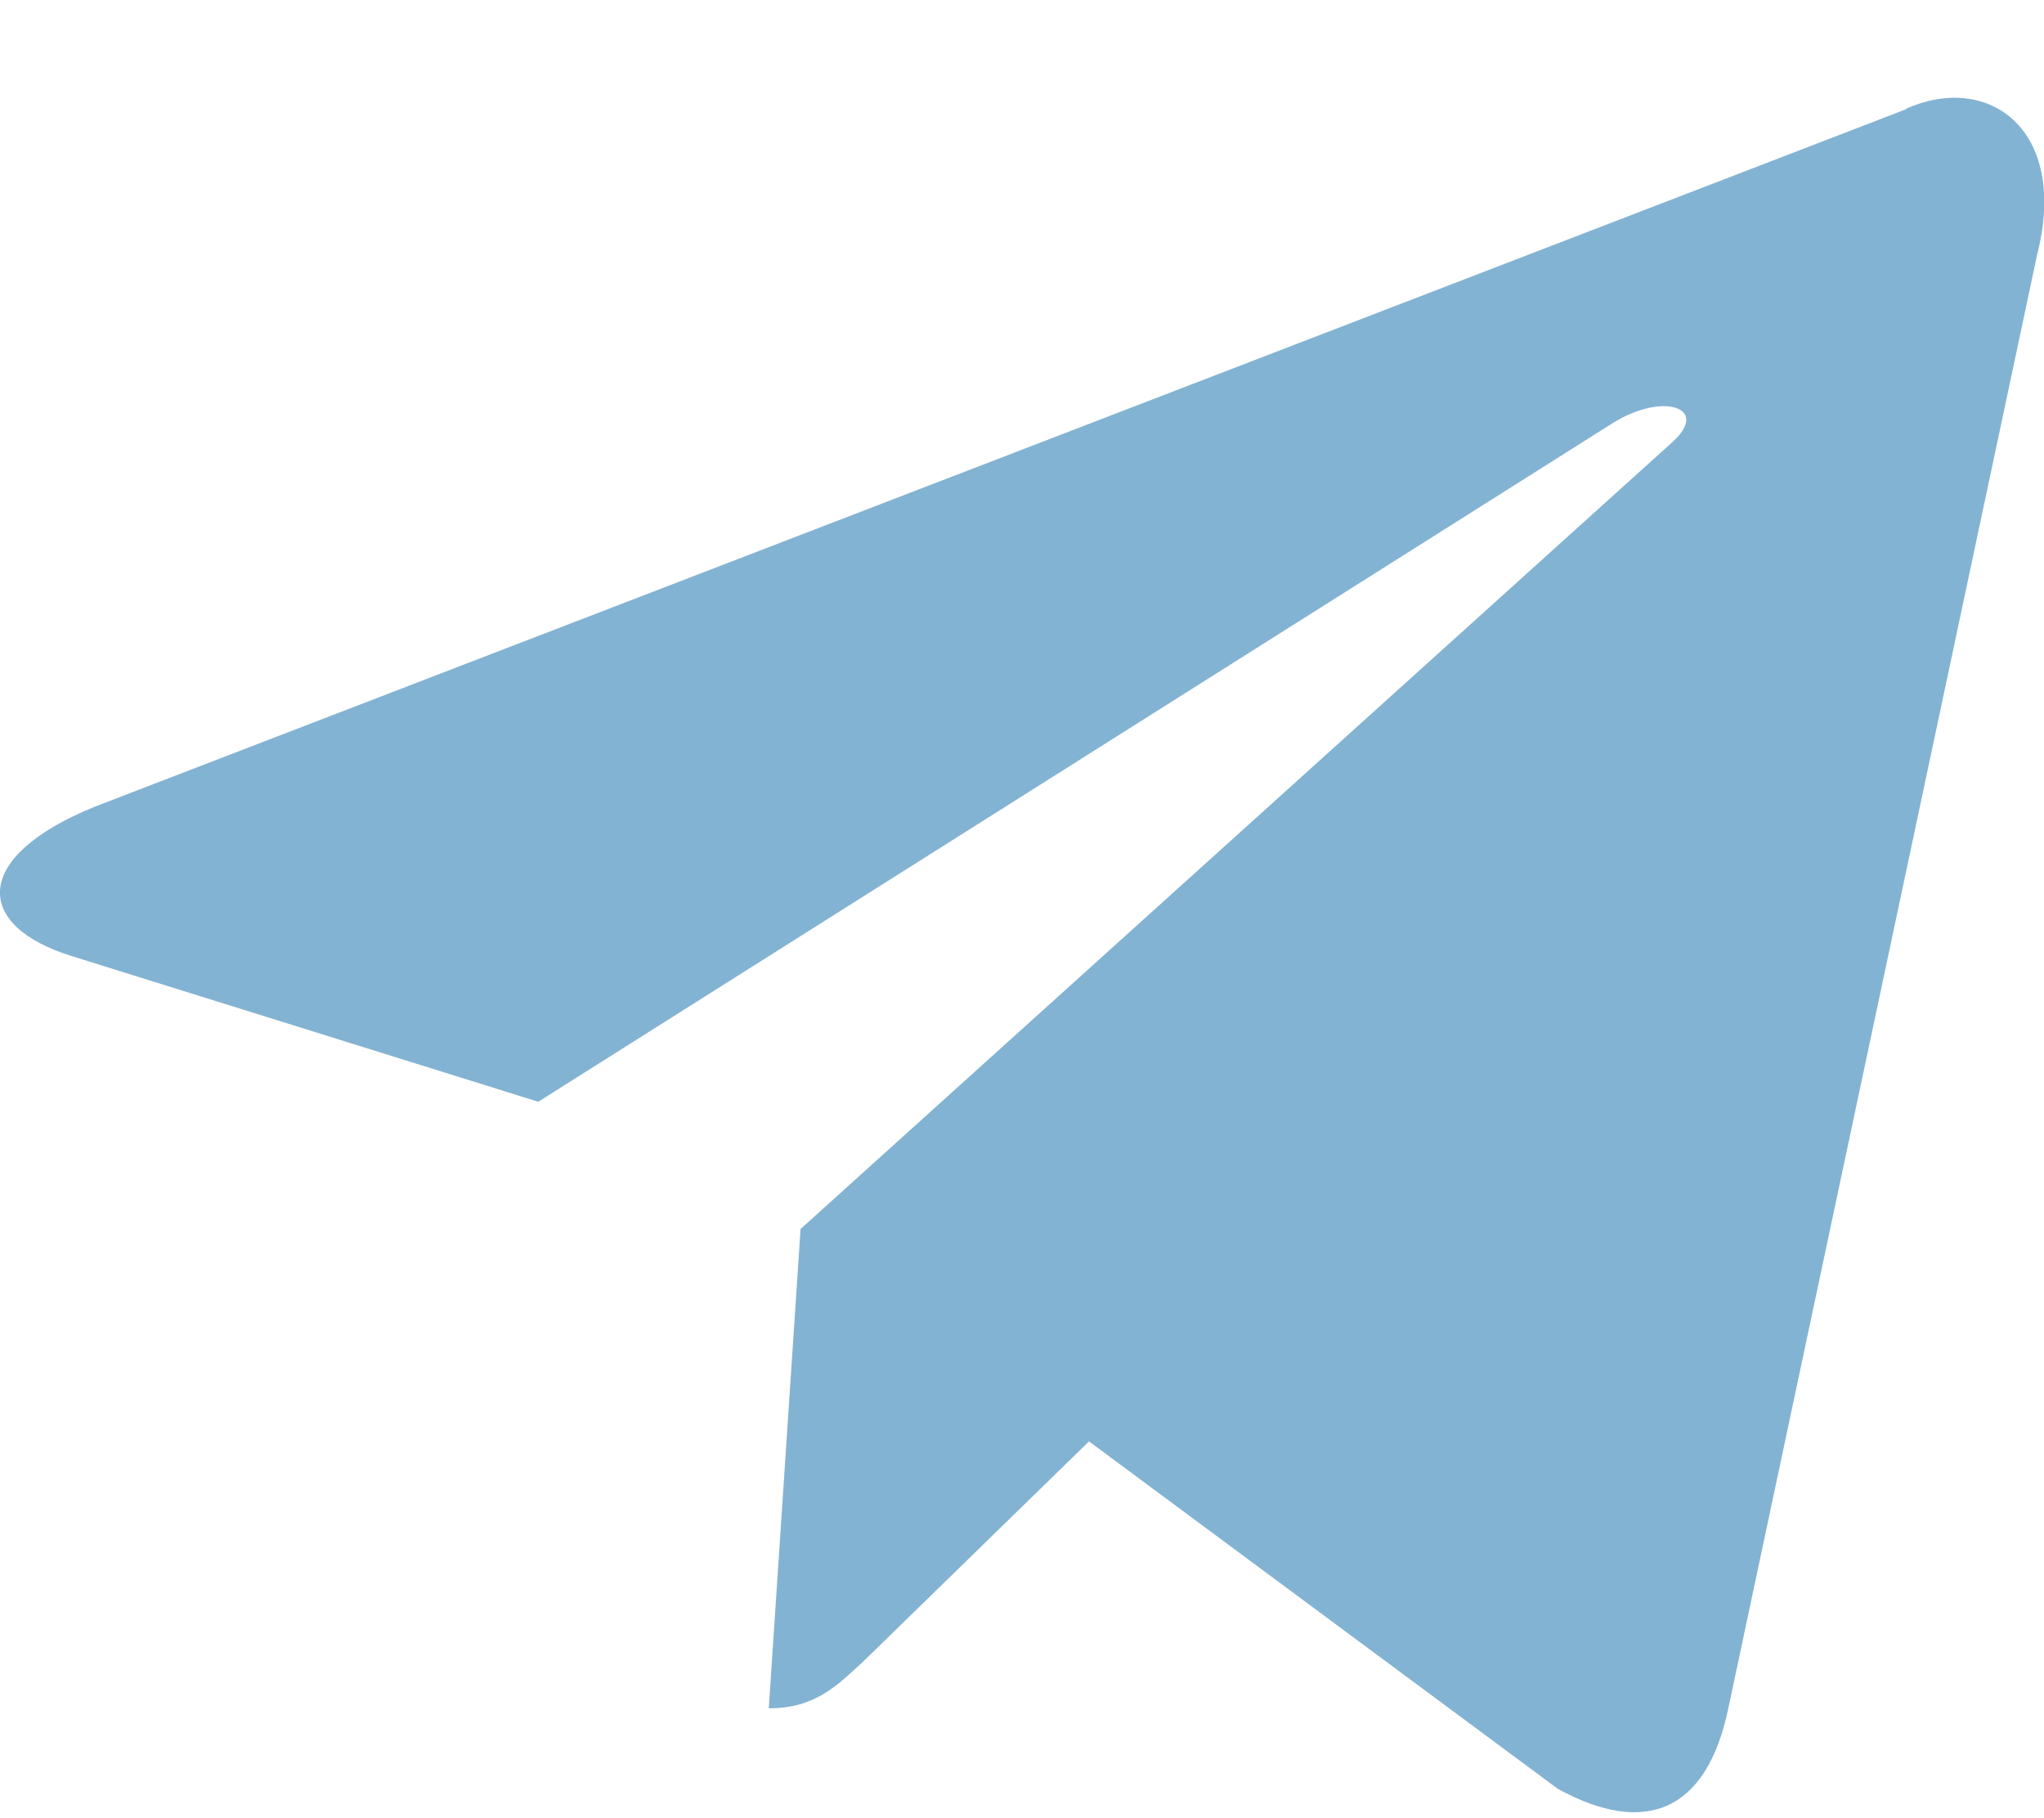
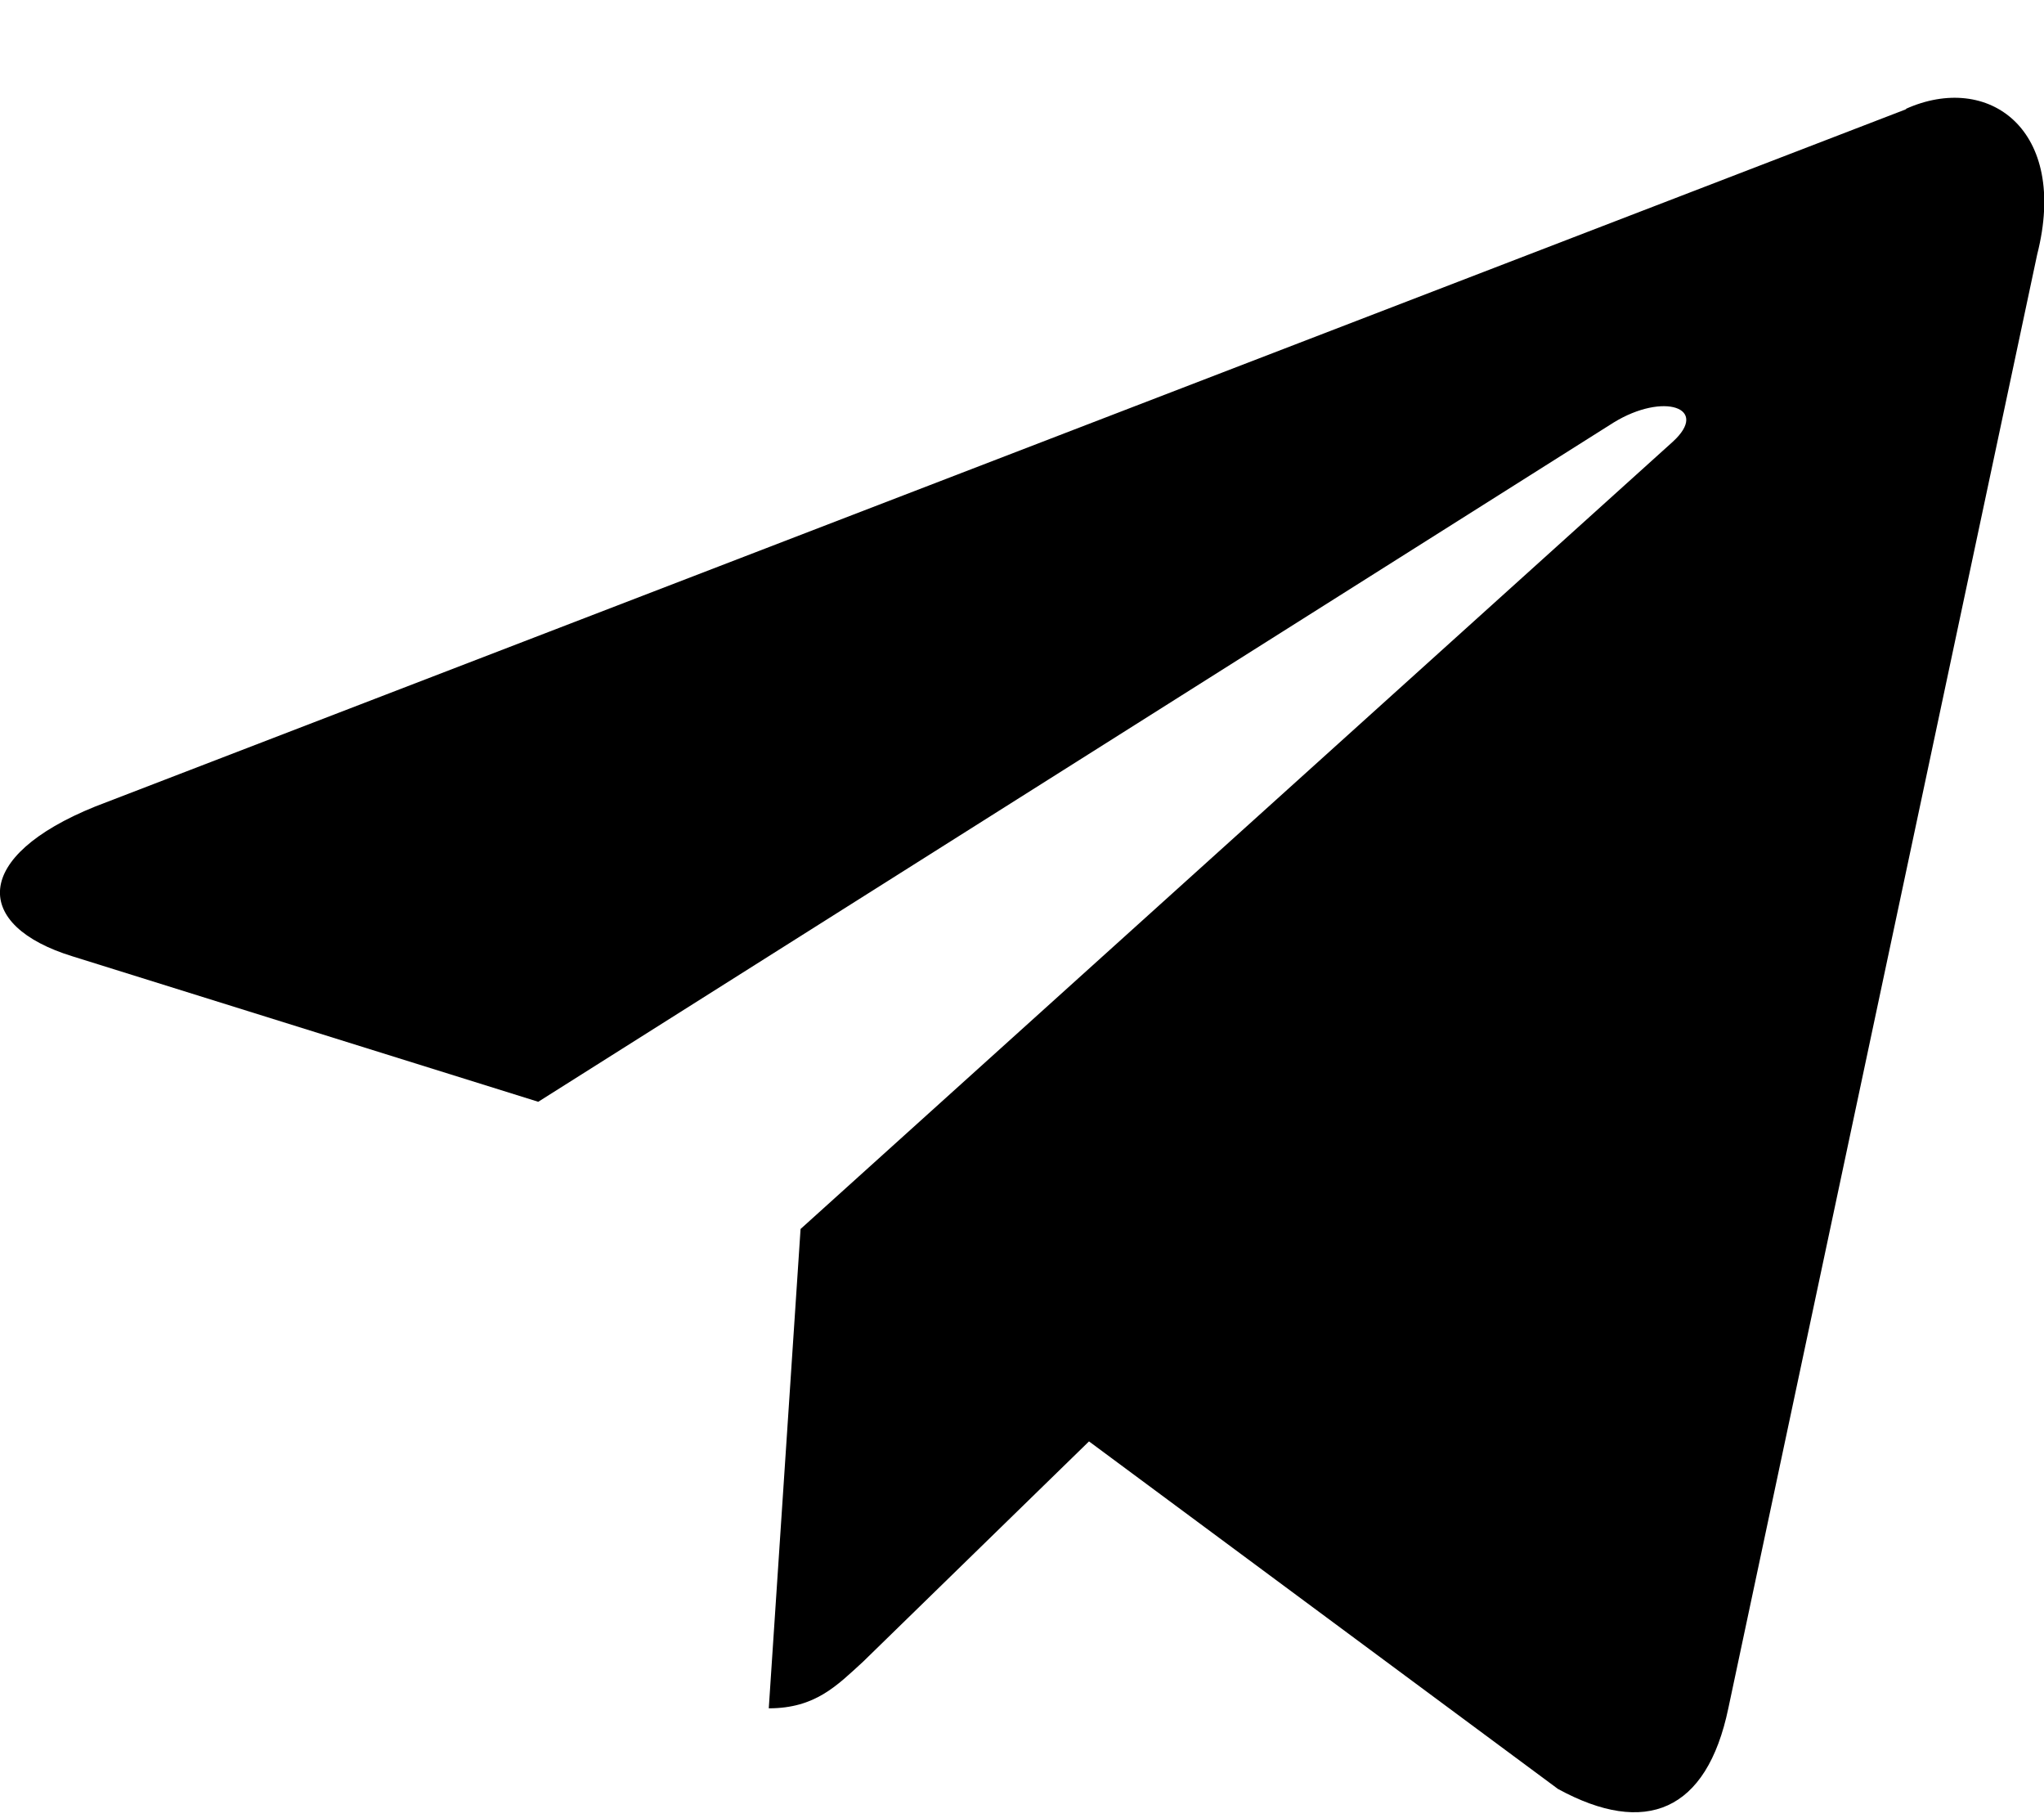
- <svg xmlns="http://www.w3.org/2000/svg" width="18" height="16" viewBox="0 0 18 16" fill="none">
-   <path d="M16.79.96.84 7.1c-1.09.44-1.08 1.05-.2 1.32l4.1 1.28 9.47-5.98c.44-.27.85-.13.52.17l-7.68 6.93-.28 4.22c.41 0 .6-.2.83-.41l1.99-1.94 4.13 3.06c.77.42 1.31.2 1.5-.71l2.72-12.8c.28-1.1-.43-1.61-1.16-1.28Z" fill="#83B3D3" />
+ <svg xmlns="http://www.w3.org/2000/svg" width="18" height="16" viewBox="0 0 18 16" fill="currentColor">
+   <path d="M16.79.96.84 7.1c-1.09.44-1.08 1.05-.2 1.32l4.1 1.28 9.47-5.98c.44-.27.85-.13.52.17l-7.68 6.93-.28 4.22c.41 0 .6-.2.83-.41l1.99-1.94 4.13 3.06c.77.42 1.31.2 1.5-.71l2.72-12.8c.28-1.1-.43-1.61-1.16-1.28Z" />
</svg>
